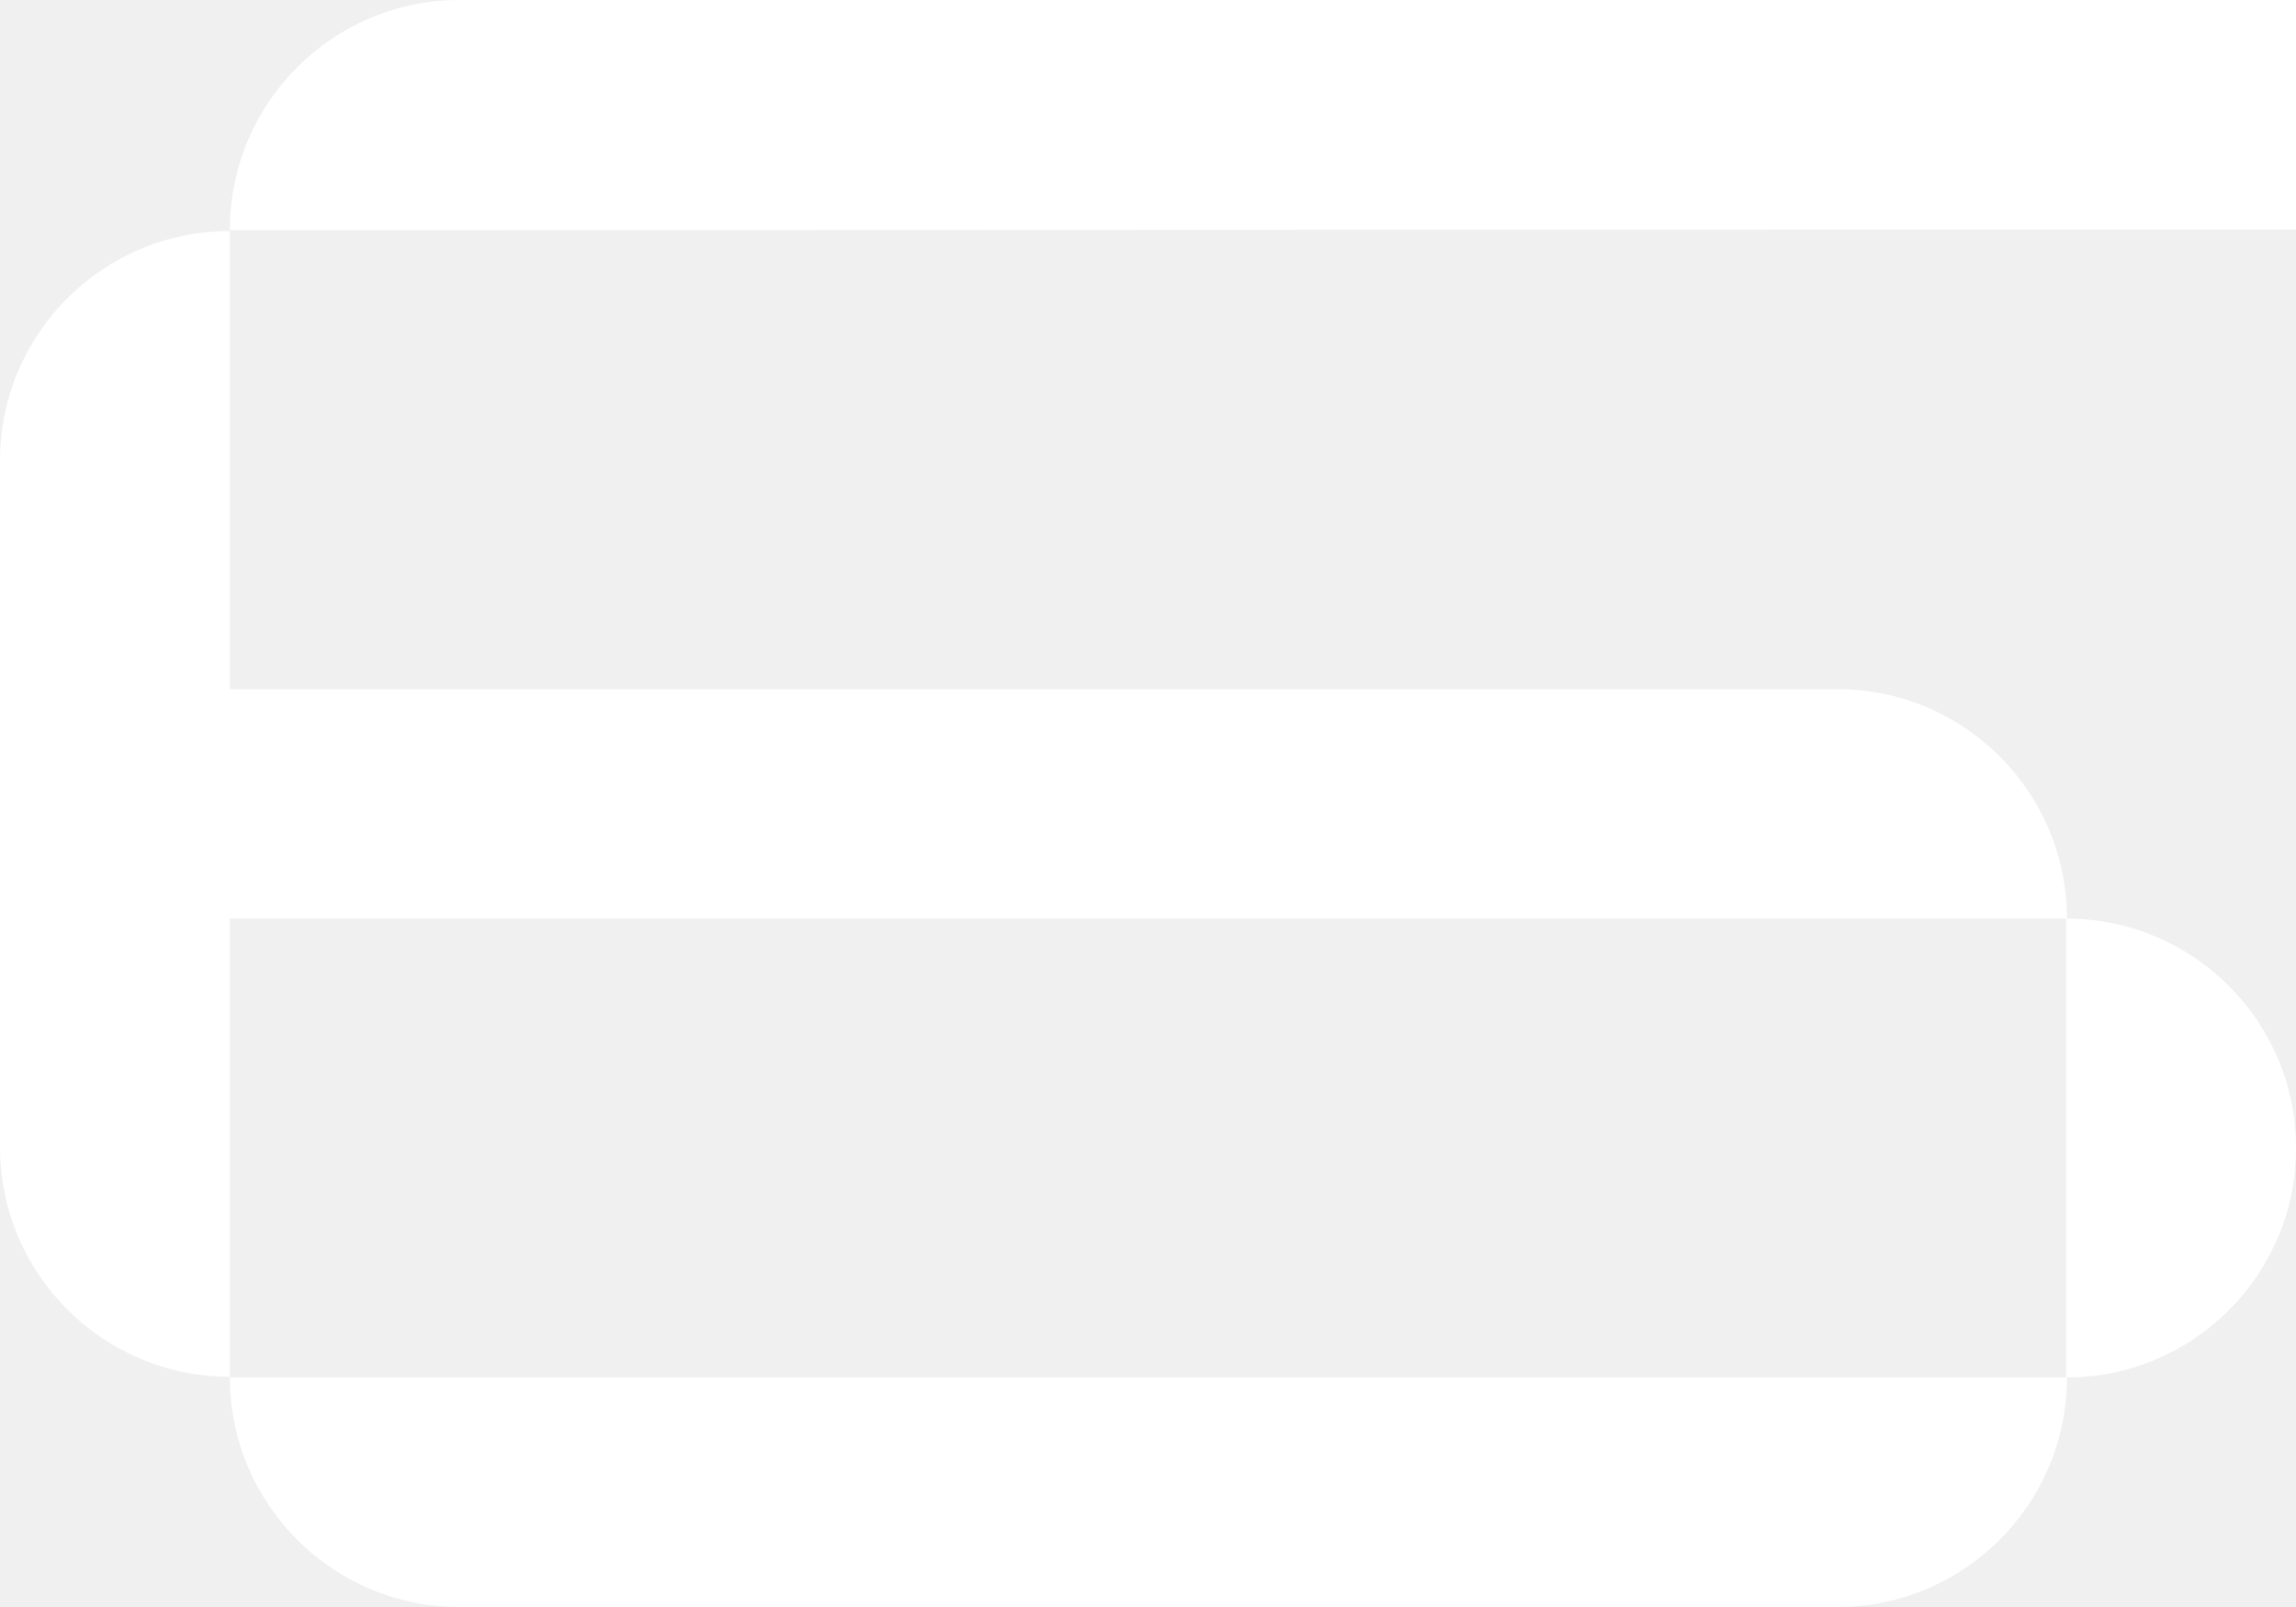
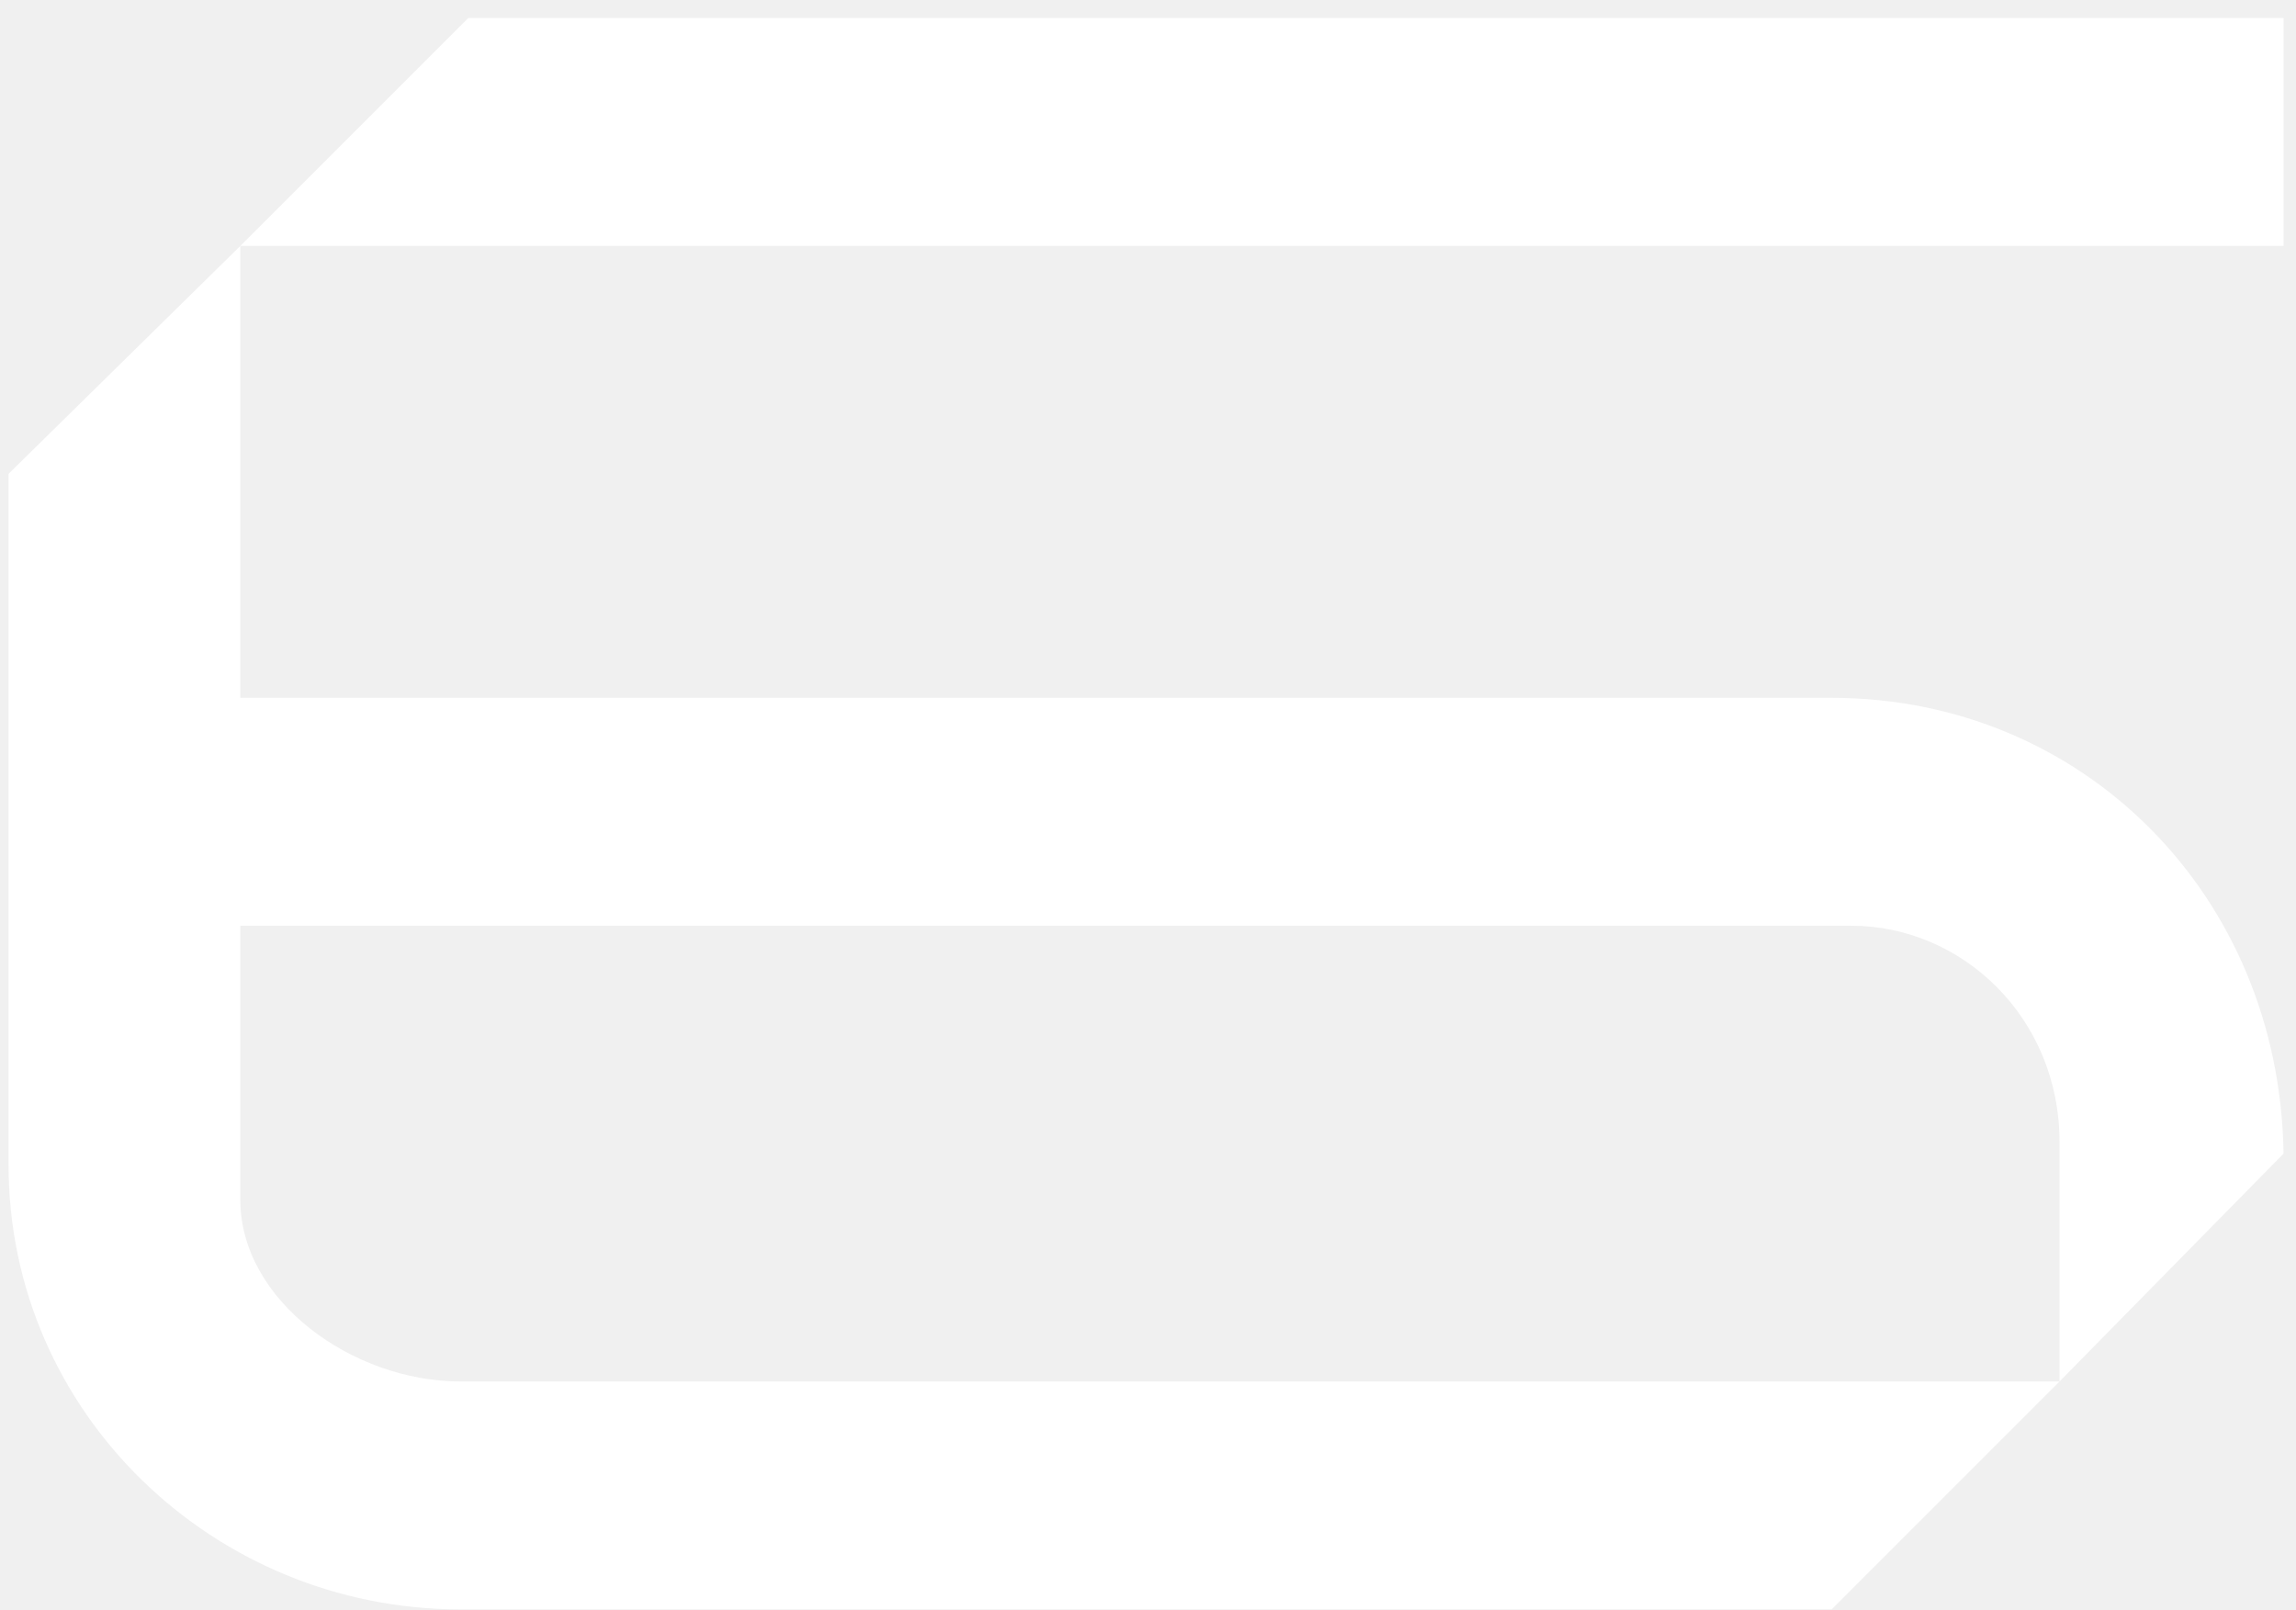
- <svg xmlns="http://www.w3.org/2000/svg" width="140" height="98" fill="none">
-   <path d="M125.994 84.004h.007c7.732 0 14-6.264 14-13.992 0-7.727-6.268-13.992-14-13.992h-.007v27.984zM14.021 84.007C14.021 91.735 20.29 98 28.023 98h84.01c7.732 0 14-6.264 14-13.992v-.001H14.022zM14.021 13.997v.045L140 13.993V0H28.026C20.292 0 14.02 6.267 14.02 13.997z" fill="#fff" />
-   <path d="M14.004 83.957l.002-27.937h112.026v-.001c0-7.728-6.268-13.992-14.001-13.992H14.01l-.006-27.936C6.271 14.092 0 20.359 0 28.089l.003 41.876c.001 7.728 6.269 13.992 14.001 13.992z" fill="#fff" />
+ <svg xmlns="http://www.w3.org/2000/svg" width="107" height="75" viewBox="0 0 107 75" fill="none">
+   <path d="M11.2 11.46H106.42V0.84H21.82L11.2 11.46ZM106.42 53.76C106.24 41.7 97.06 32.52 85.36 32.52H11.2V11.46L0.4 22.08V54.3C0.4 65.82 9.94 75 21.46 75H85.36L95.98 64.38H21.46C16.42 64.38 11.2 60.6 11.2 55.92V43.14H86.26C91.48 43.14 95.98 47.46 95.98 53.22V64.38L106.42 53.76Z" fill="white" />
</svg>
